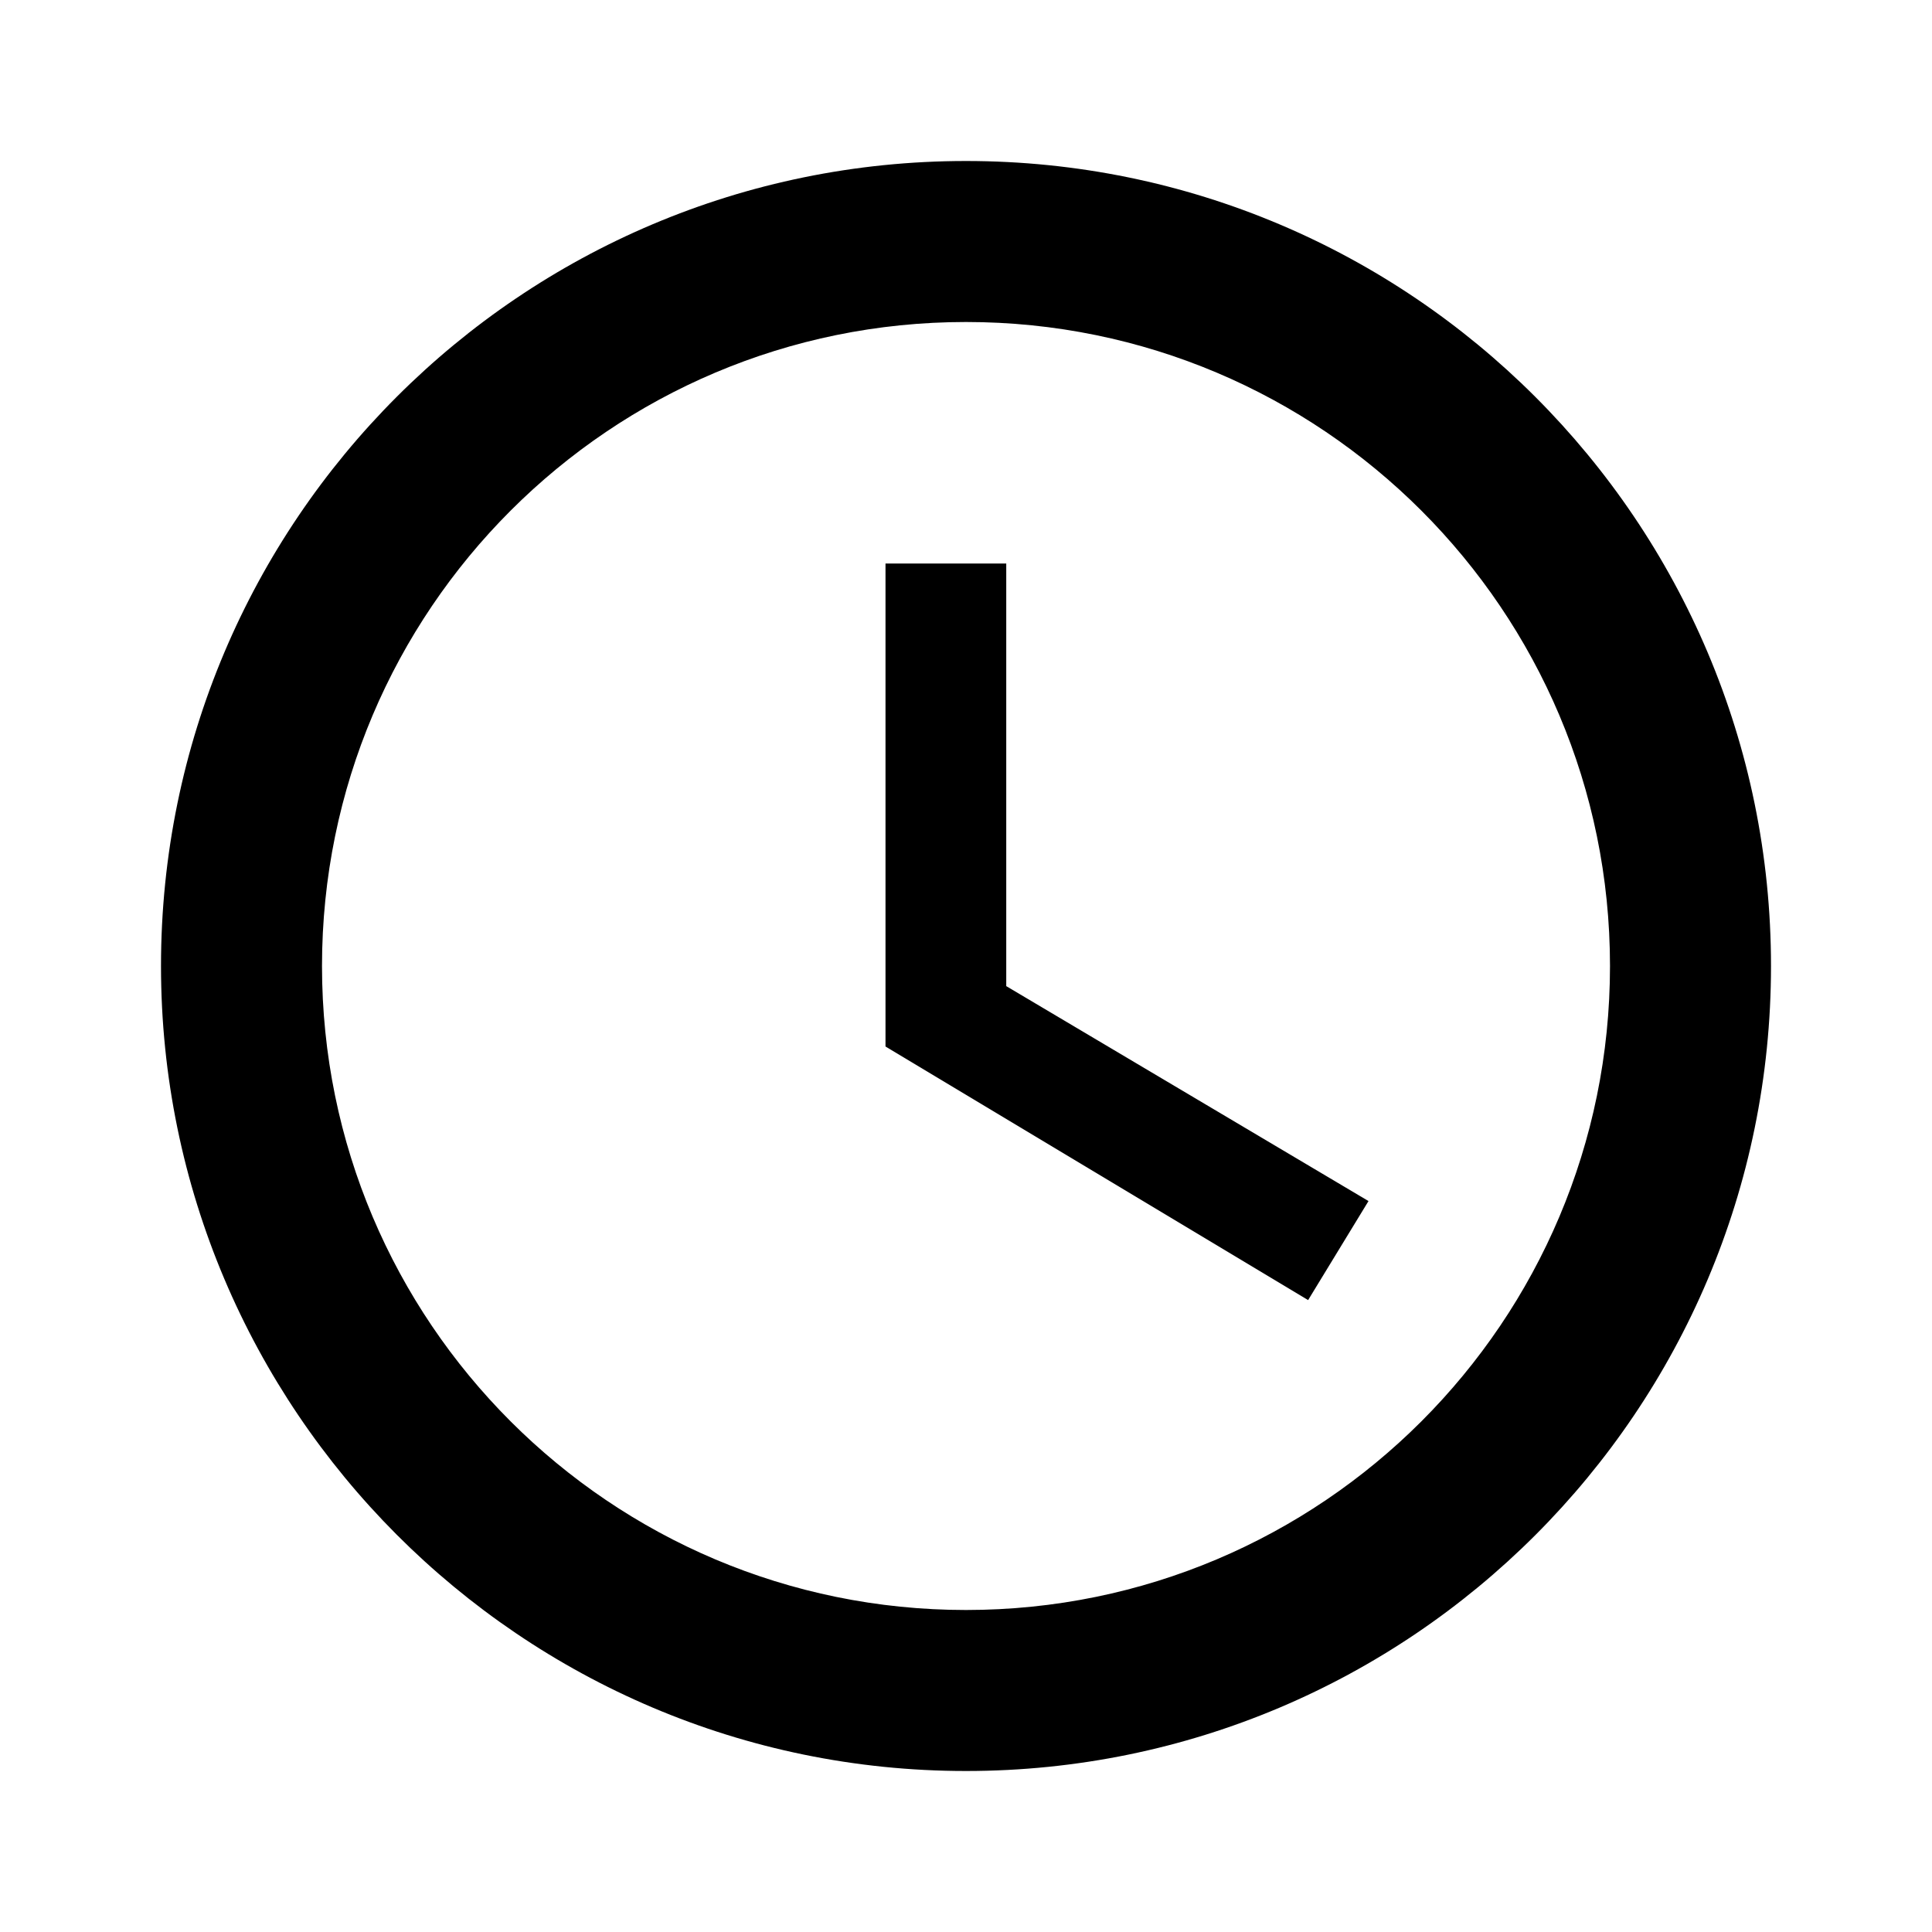
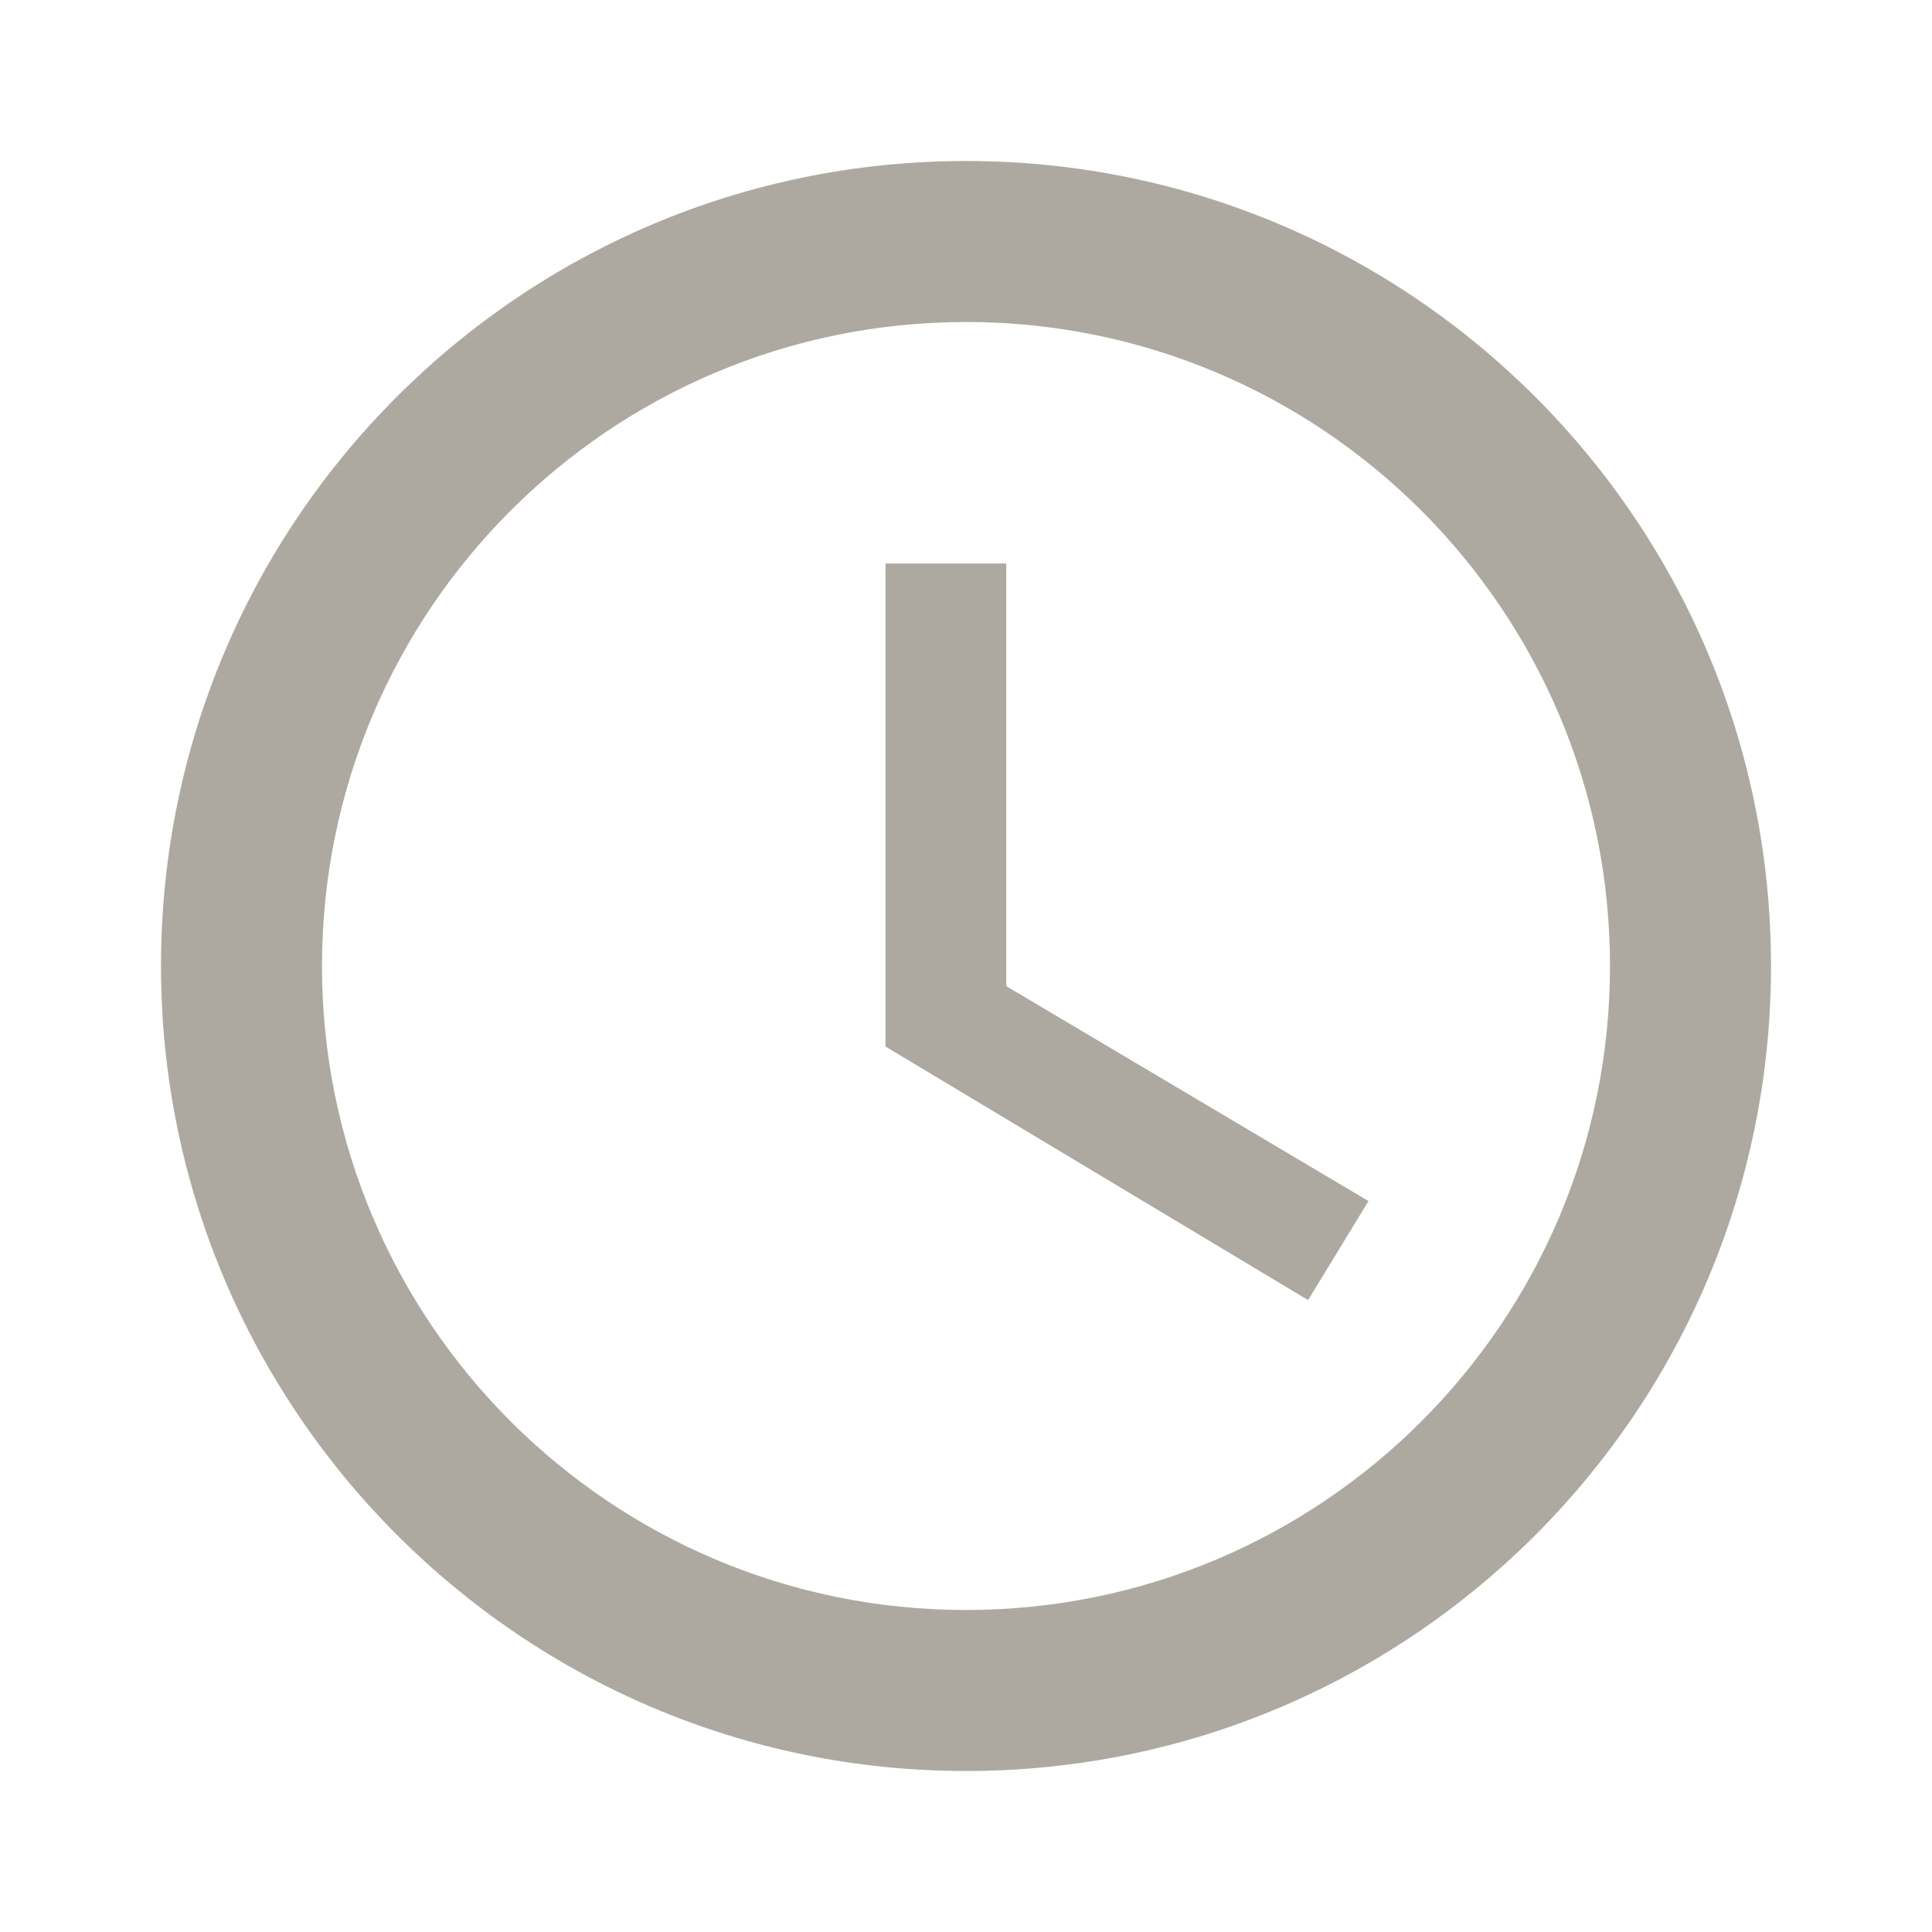
<svg xmlns="http://www.w3.org/2000/svg" version="1.1" width="24" height="24" viewBox="0 0 24 24">
-   <path d="M12,20A8,8 0 0,0 20,12A8,8 0 0,0 12,4A8,8 0 0,0 4,12A8,8 0 0,0 12,20M12,2A10,10 0 0,1 22,12A10,10 0 0,1 12,22C6.47,22 2,17.5 2,12A10,10 0 0,1 12,2M12.5,7V12.25L17,14.92L16.25,16.15L11,13V7H12.5Z" />
+   <path fill="#AEA9A0" d="M12,20A8,8 0 0,0 20,12A8,8 0 0,0 12,4A8,8 0 0,0 4,12A8,8 0 0,0 12,20M12,2A10,10 0 0,1 22,12A10,10 0 0,1 12,22C6.47,22 2,17.5 2,12A10,10 0 0,1 12,2M12.5,7V12.25L17,14.92L16.25,16.15L11,13V7H12.5Z" />
</svg>
